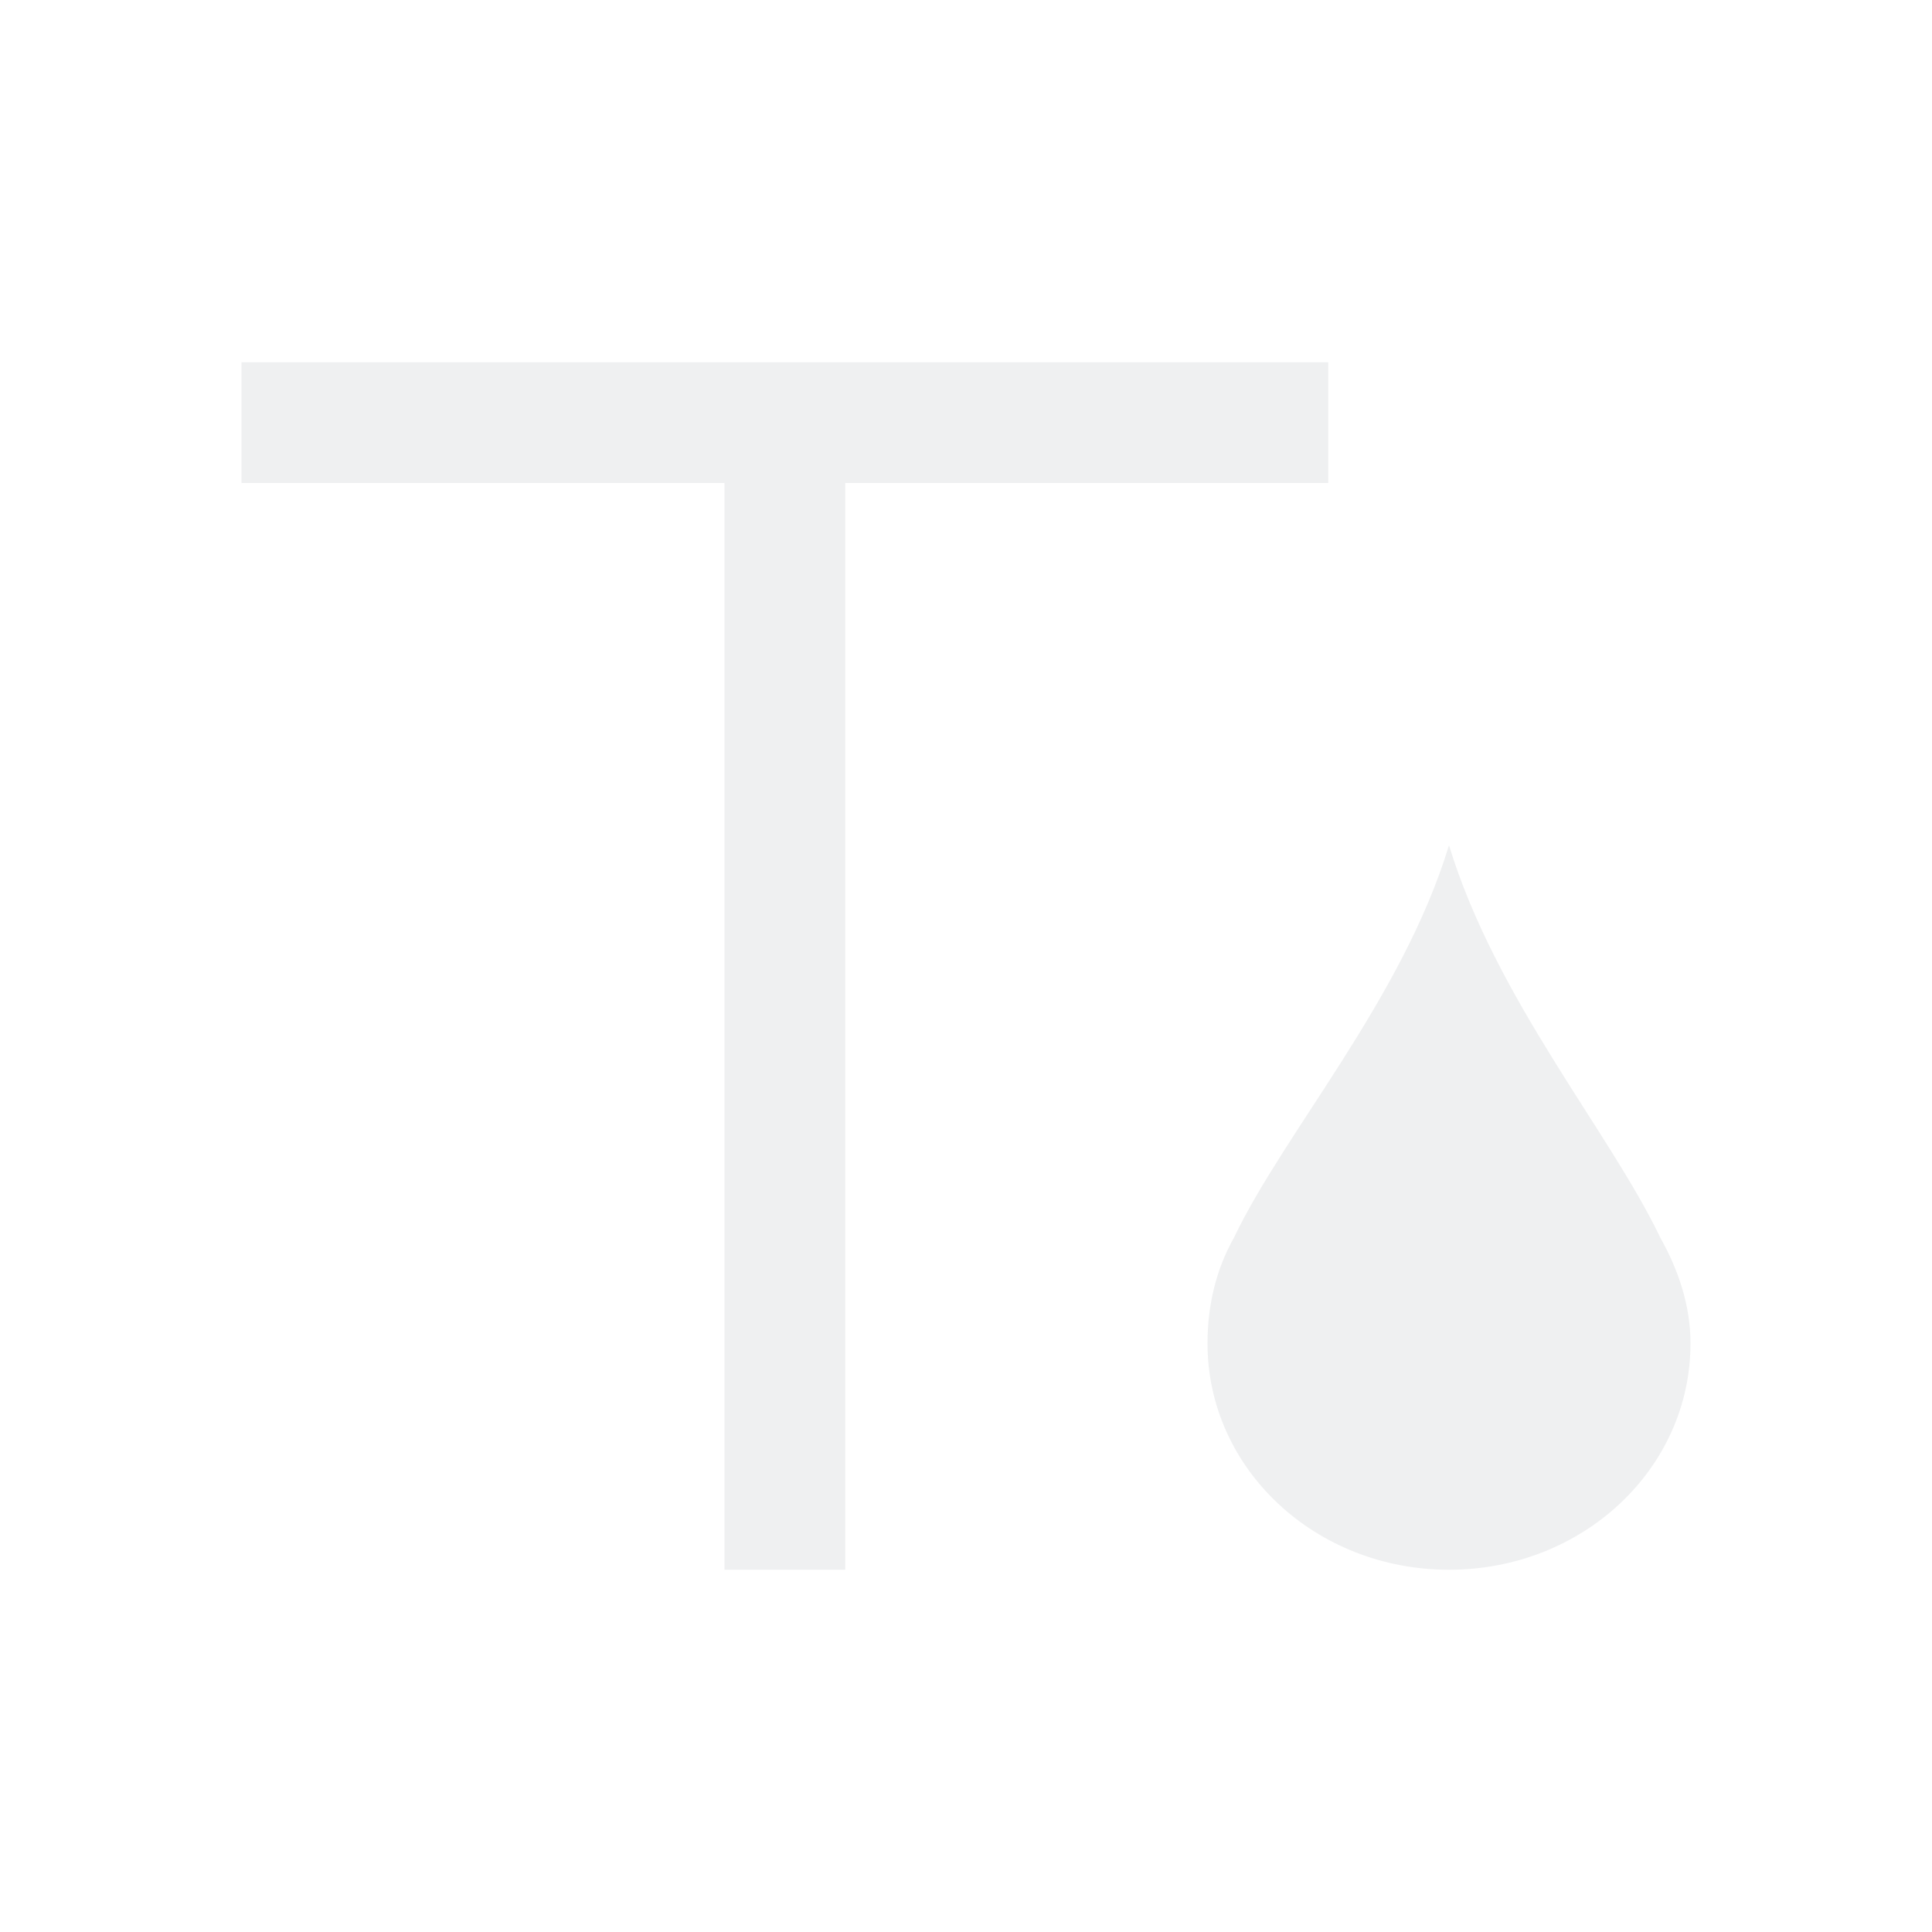
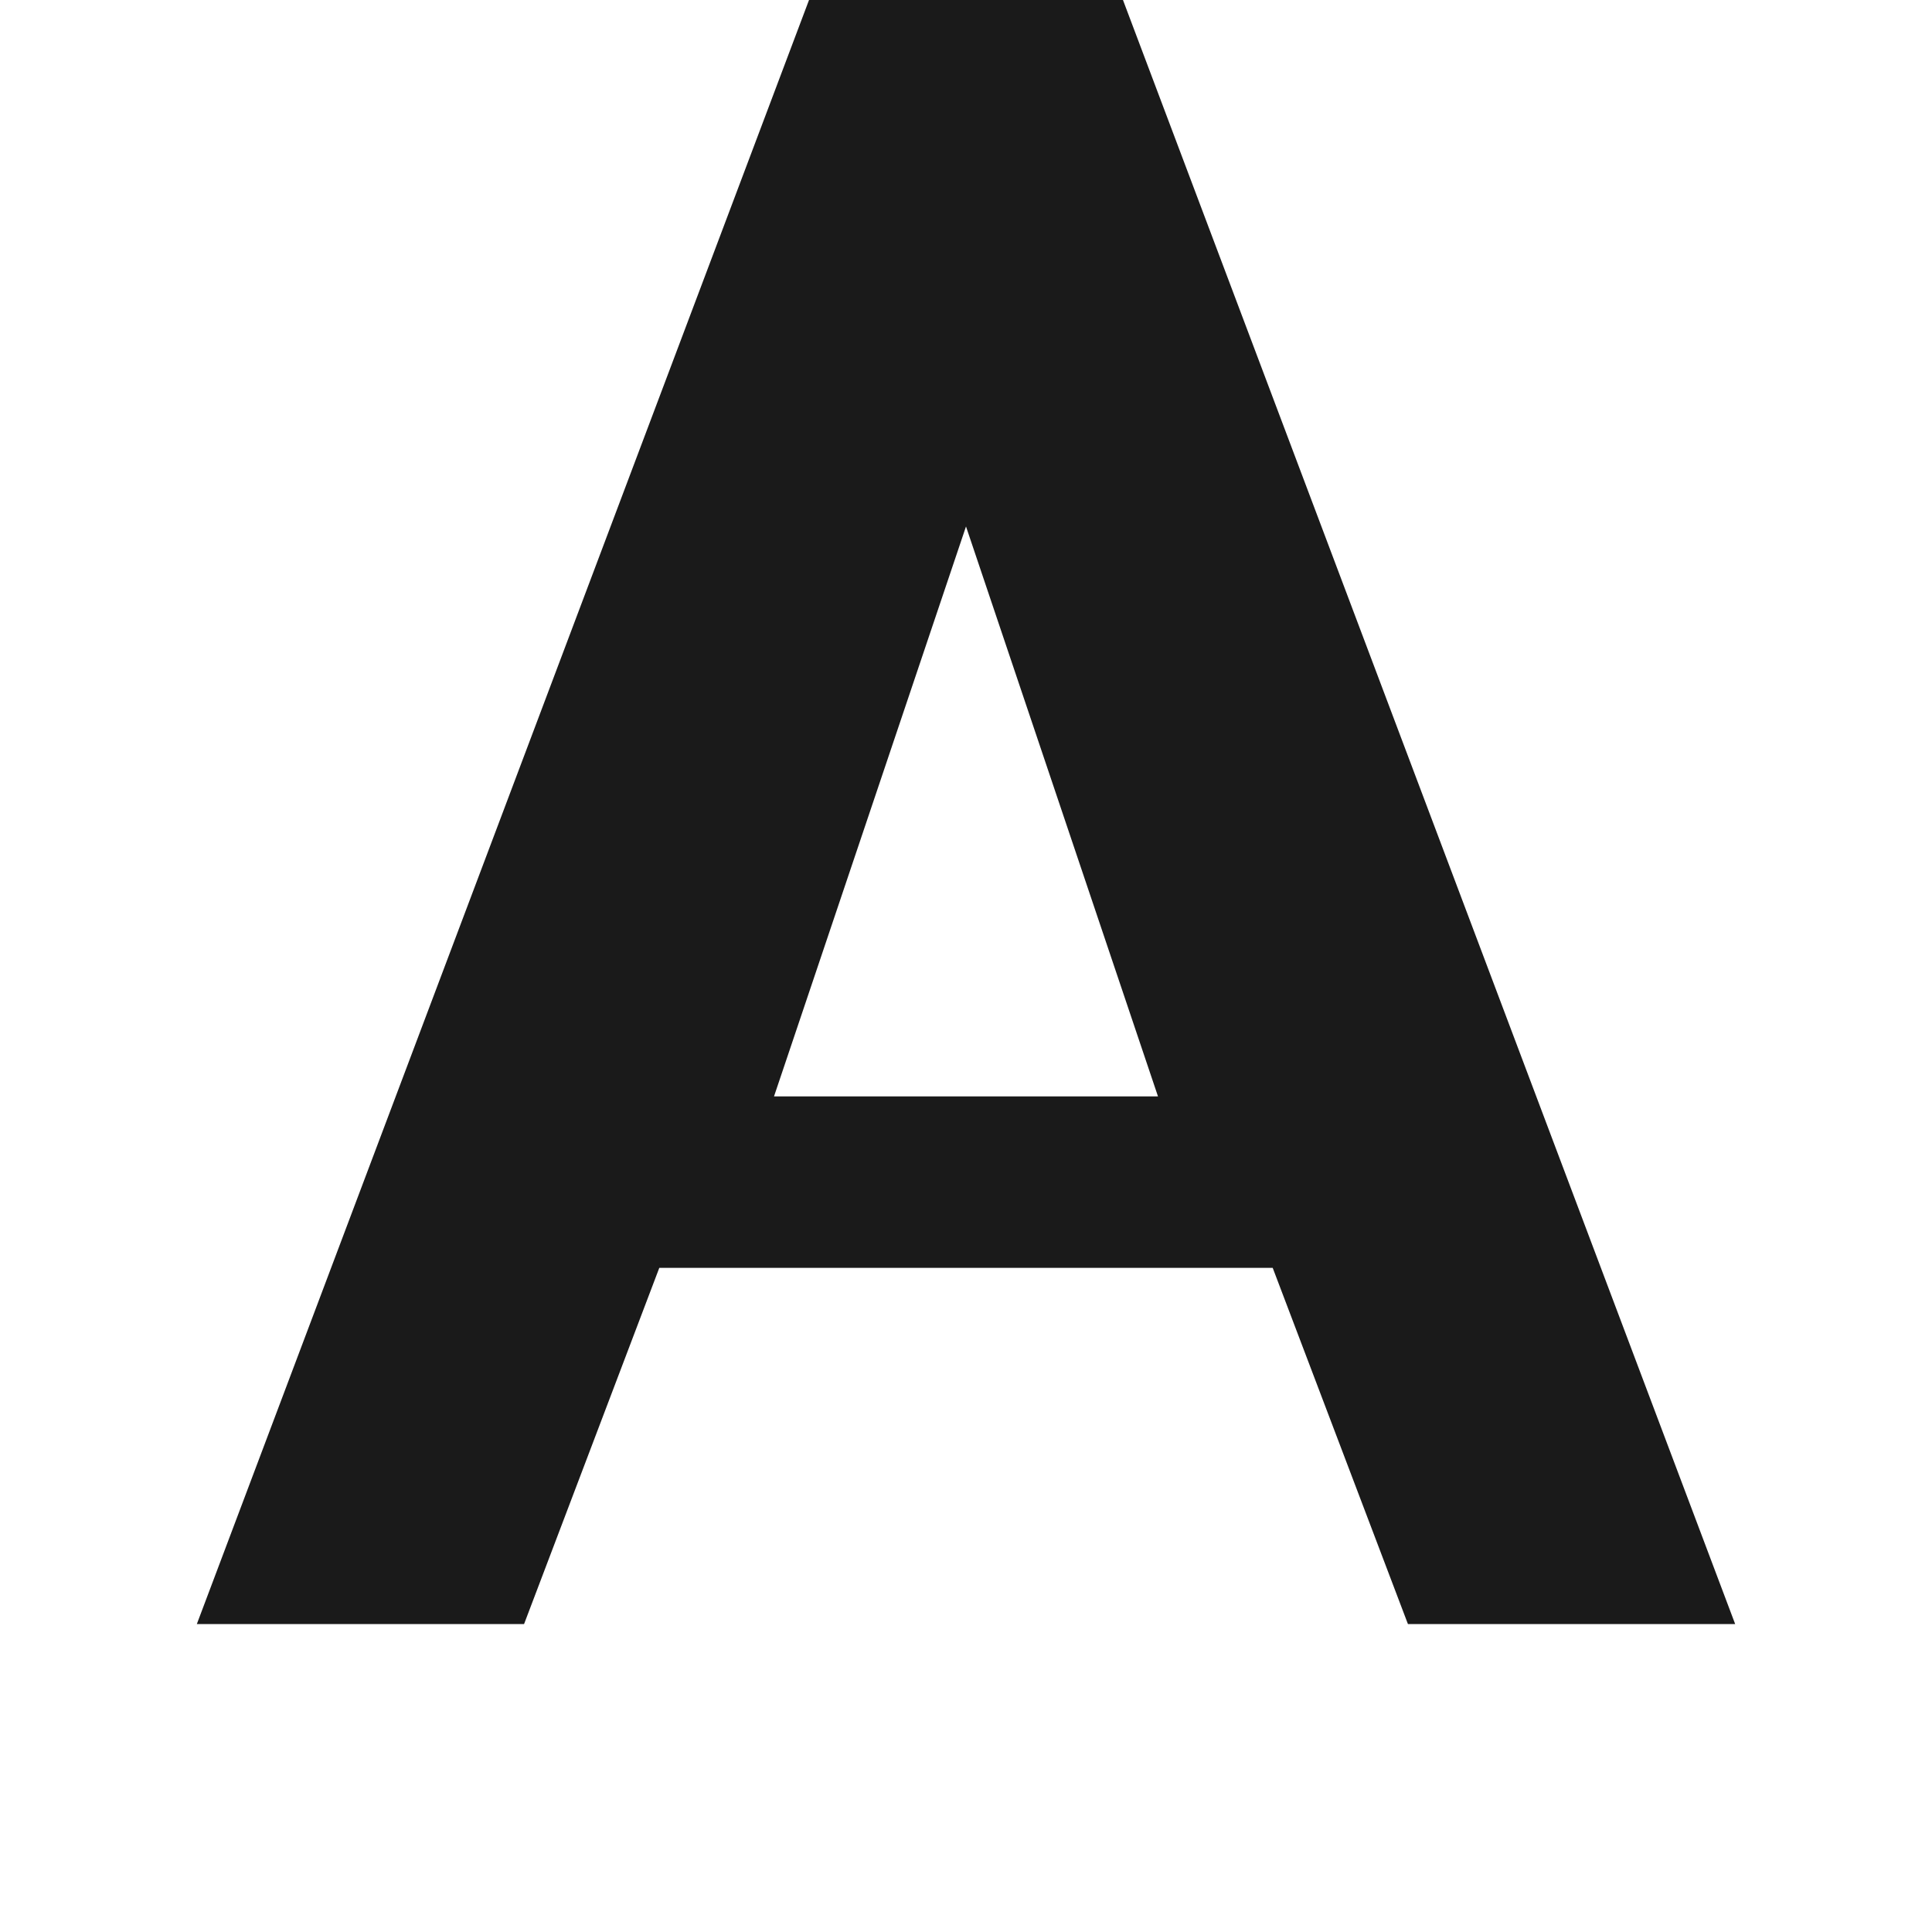
- <svg xmlns="http://www.w3.org/2000/svg" viewBox="0 0 16 16">
-   <defs id="defs3051">
-     <style type="text/css" id="current-color-scheme">
-       .ColorScheme-Text {
-         color:#eff0f1;
-       }
-       </style>
-   </defs>
-   <path style="fill:currentColor;fill-opacity:1;stroke:none" d="M 2 3 L 2 4 L 6 4 L 6 13 L 7 13 L 7 4 L 11 4 L 11 3 L 2 3 z M 12 7 C 11.611 8.277 10.639 9.371 10.219 10.25 C 10.072 10.511 10 10.808 10 11.125 C 10 12.164 10.892 13 12 13 C 13.108 13 14 12.164 14 11.125 C 14 10.808 13.897 10.511 13.75 10.25 C 13.33 9.371 12.389 8.277 12 7 z " class="ColorScheme-Text" />
+ <svg xmlns="http://www.w3.org/2000/svg" viewBox="0 0 16 16" width="16" height="16">
+   <path d="M6.70 0 L9.30 0 L14.37 13.45 L11.66 13.45 L10.54 10.50 L5.46 10.50 L4.34 13.45 L1.63 13.45 Z M8 4.36 L9.59 9.08 L6.41 9.08 Z" fill-rule="evenodd" fill="#1a1a1a" />
</svg>
